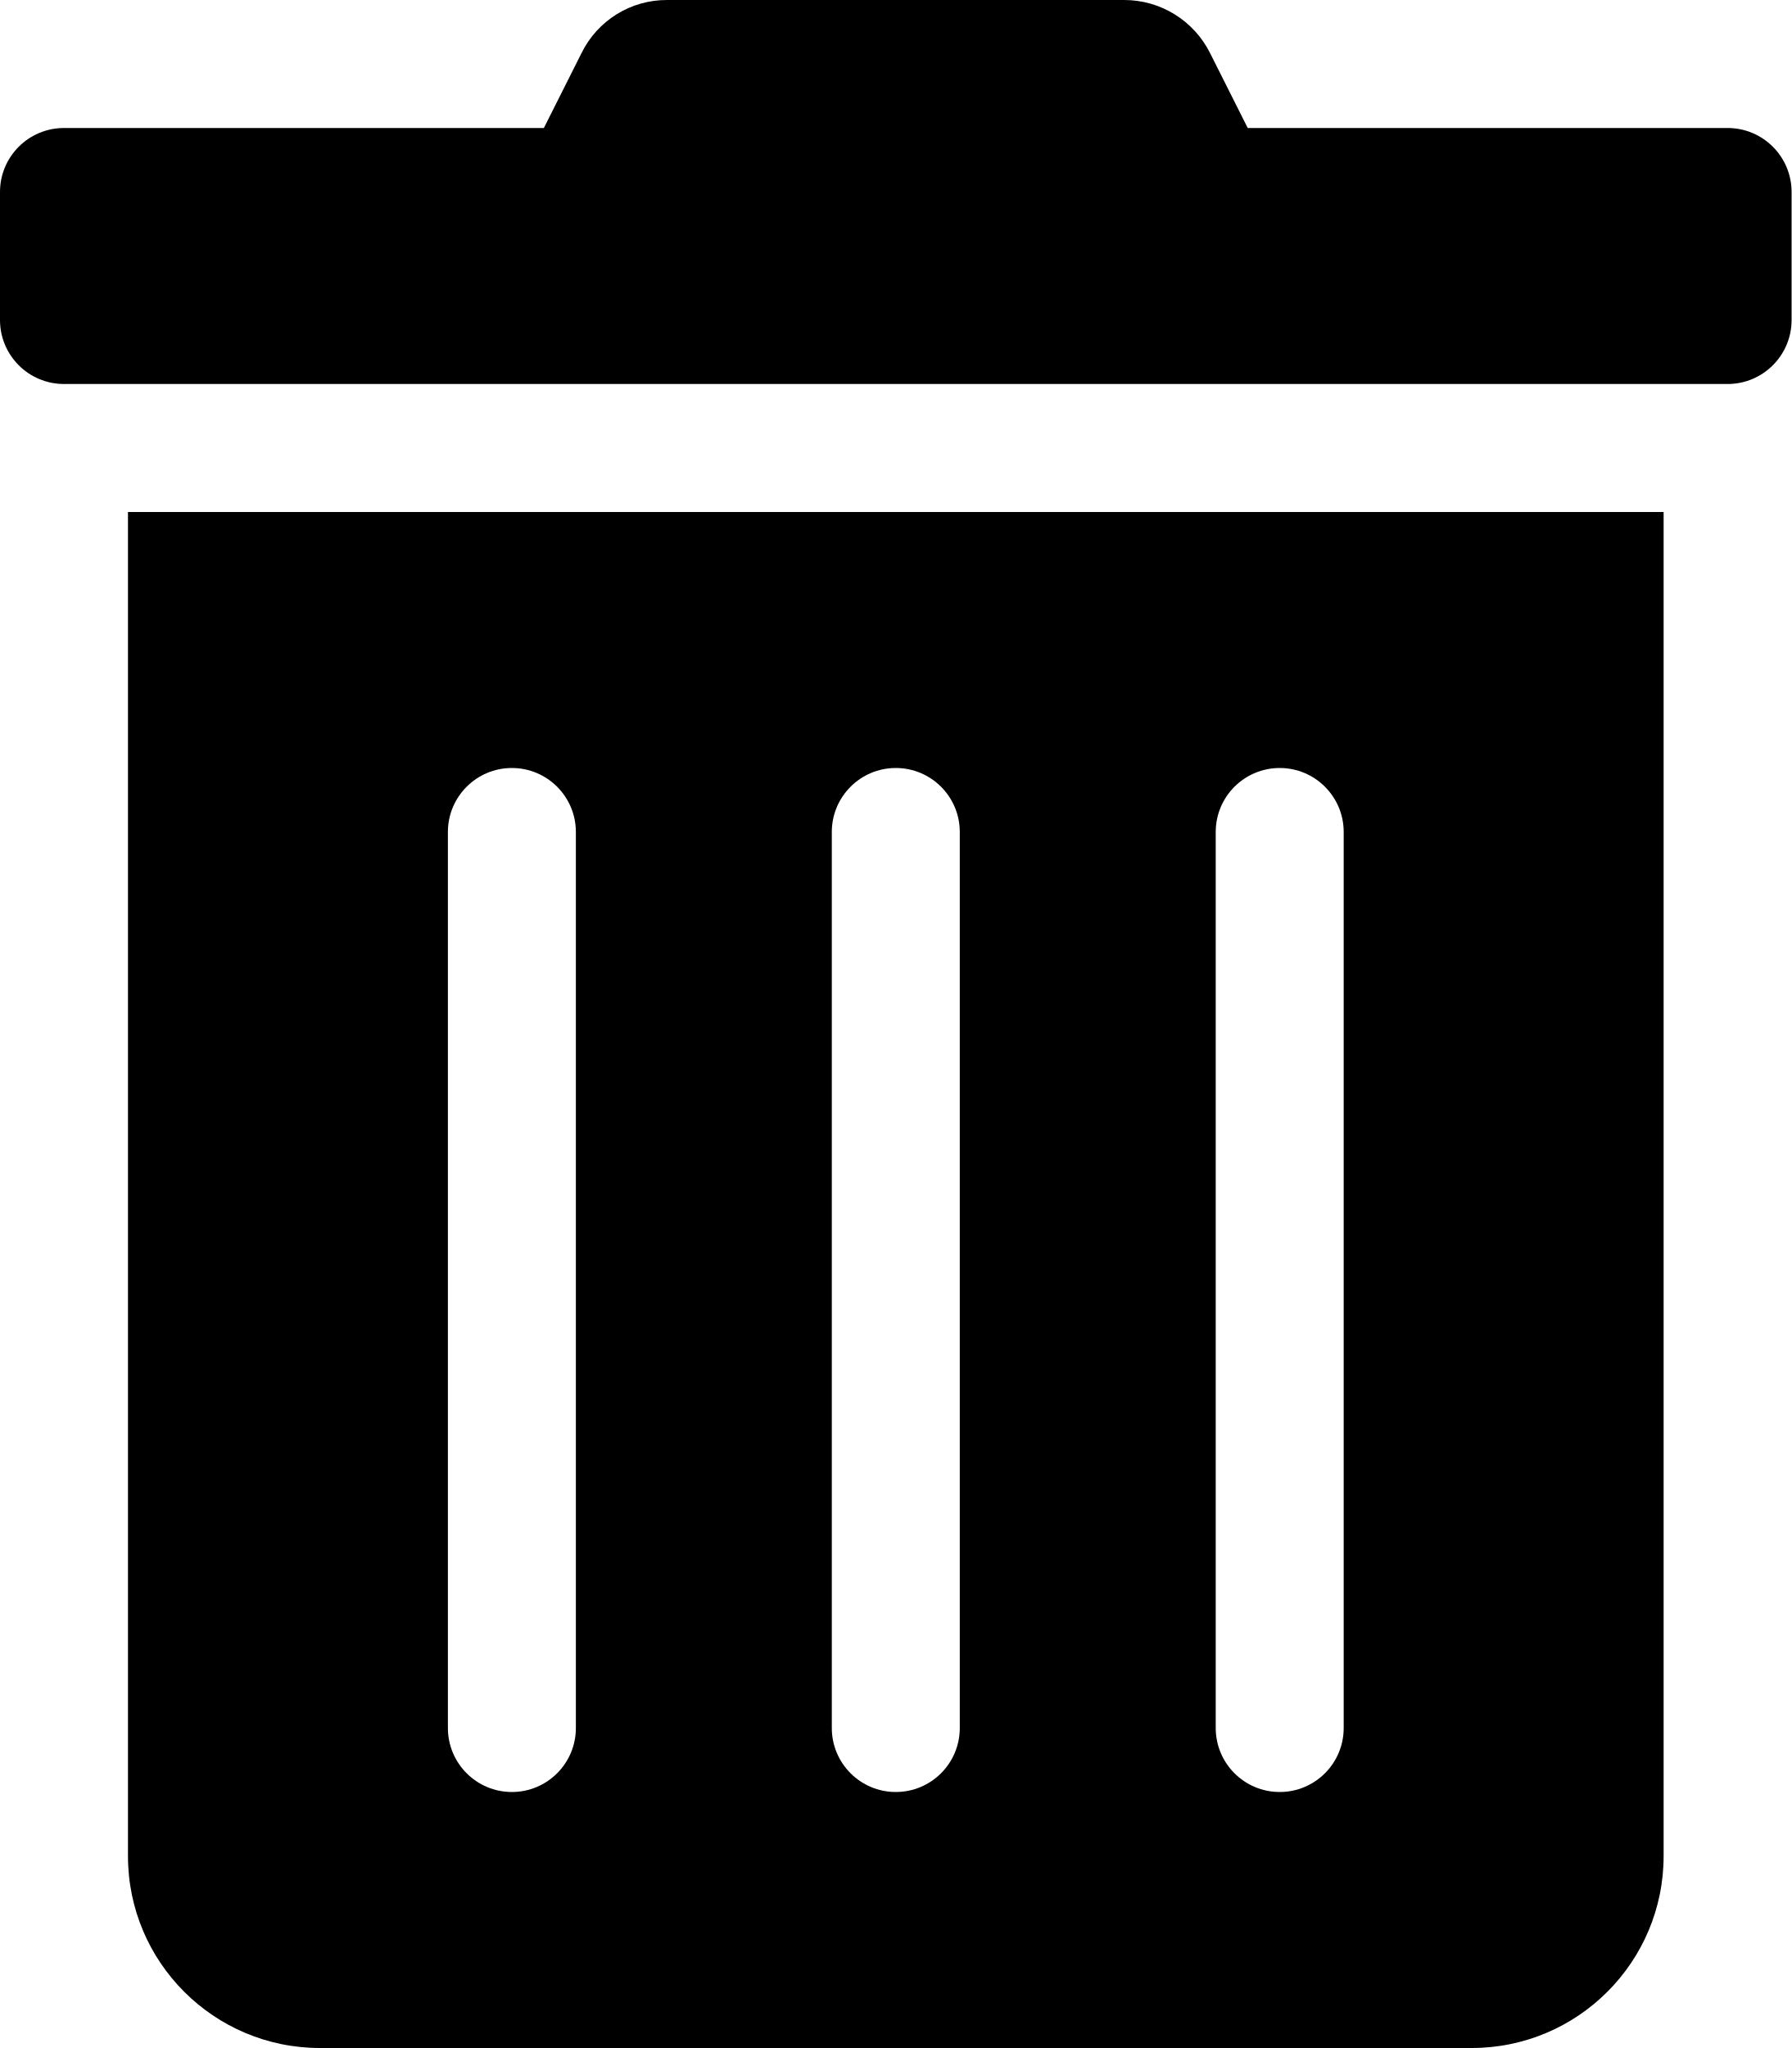
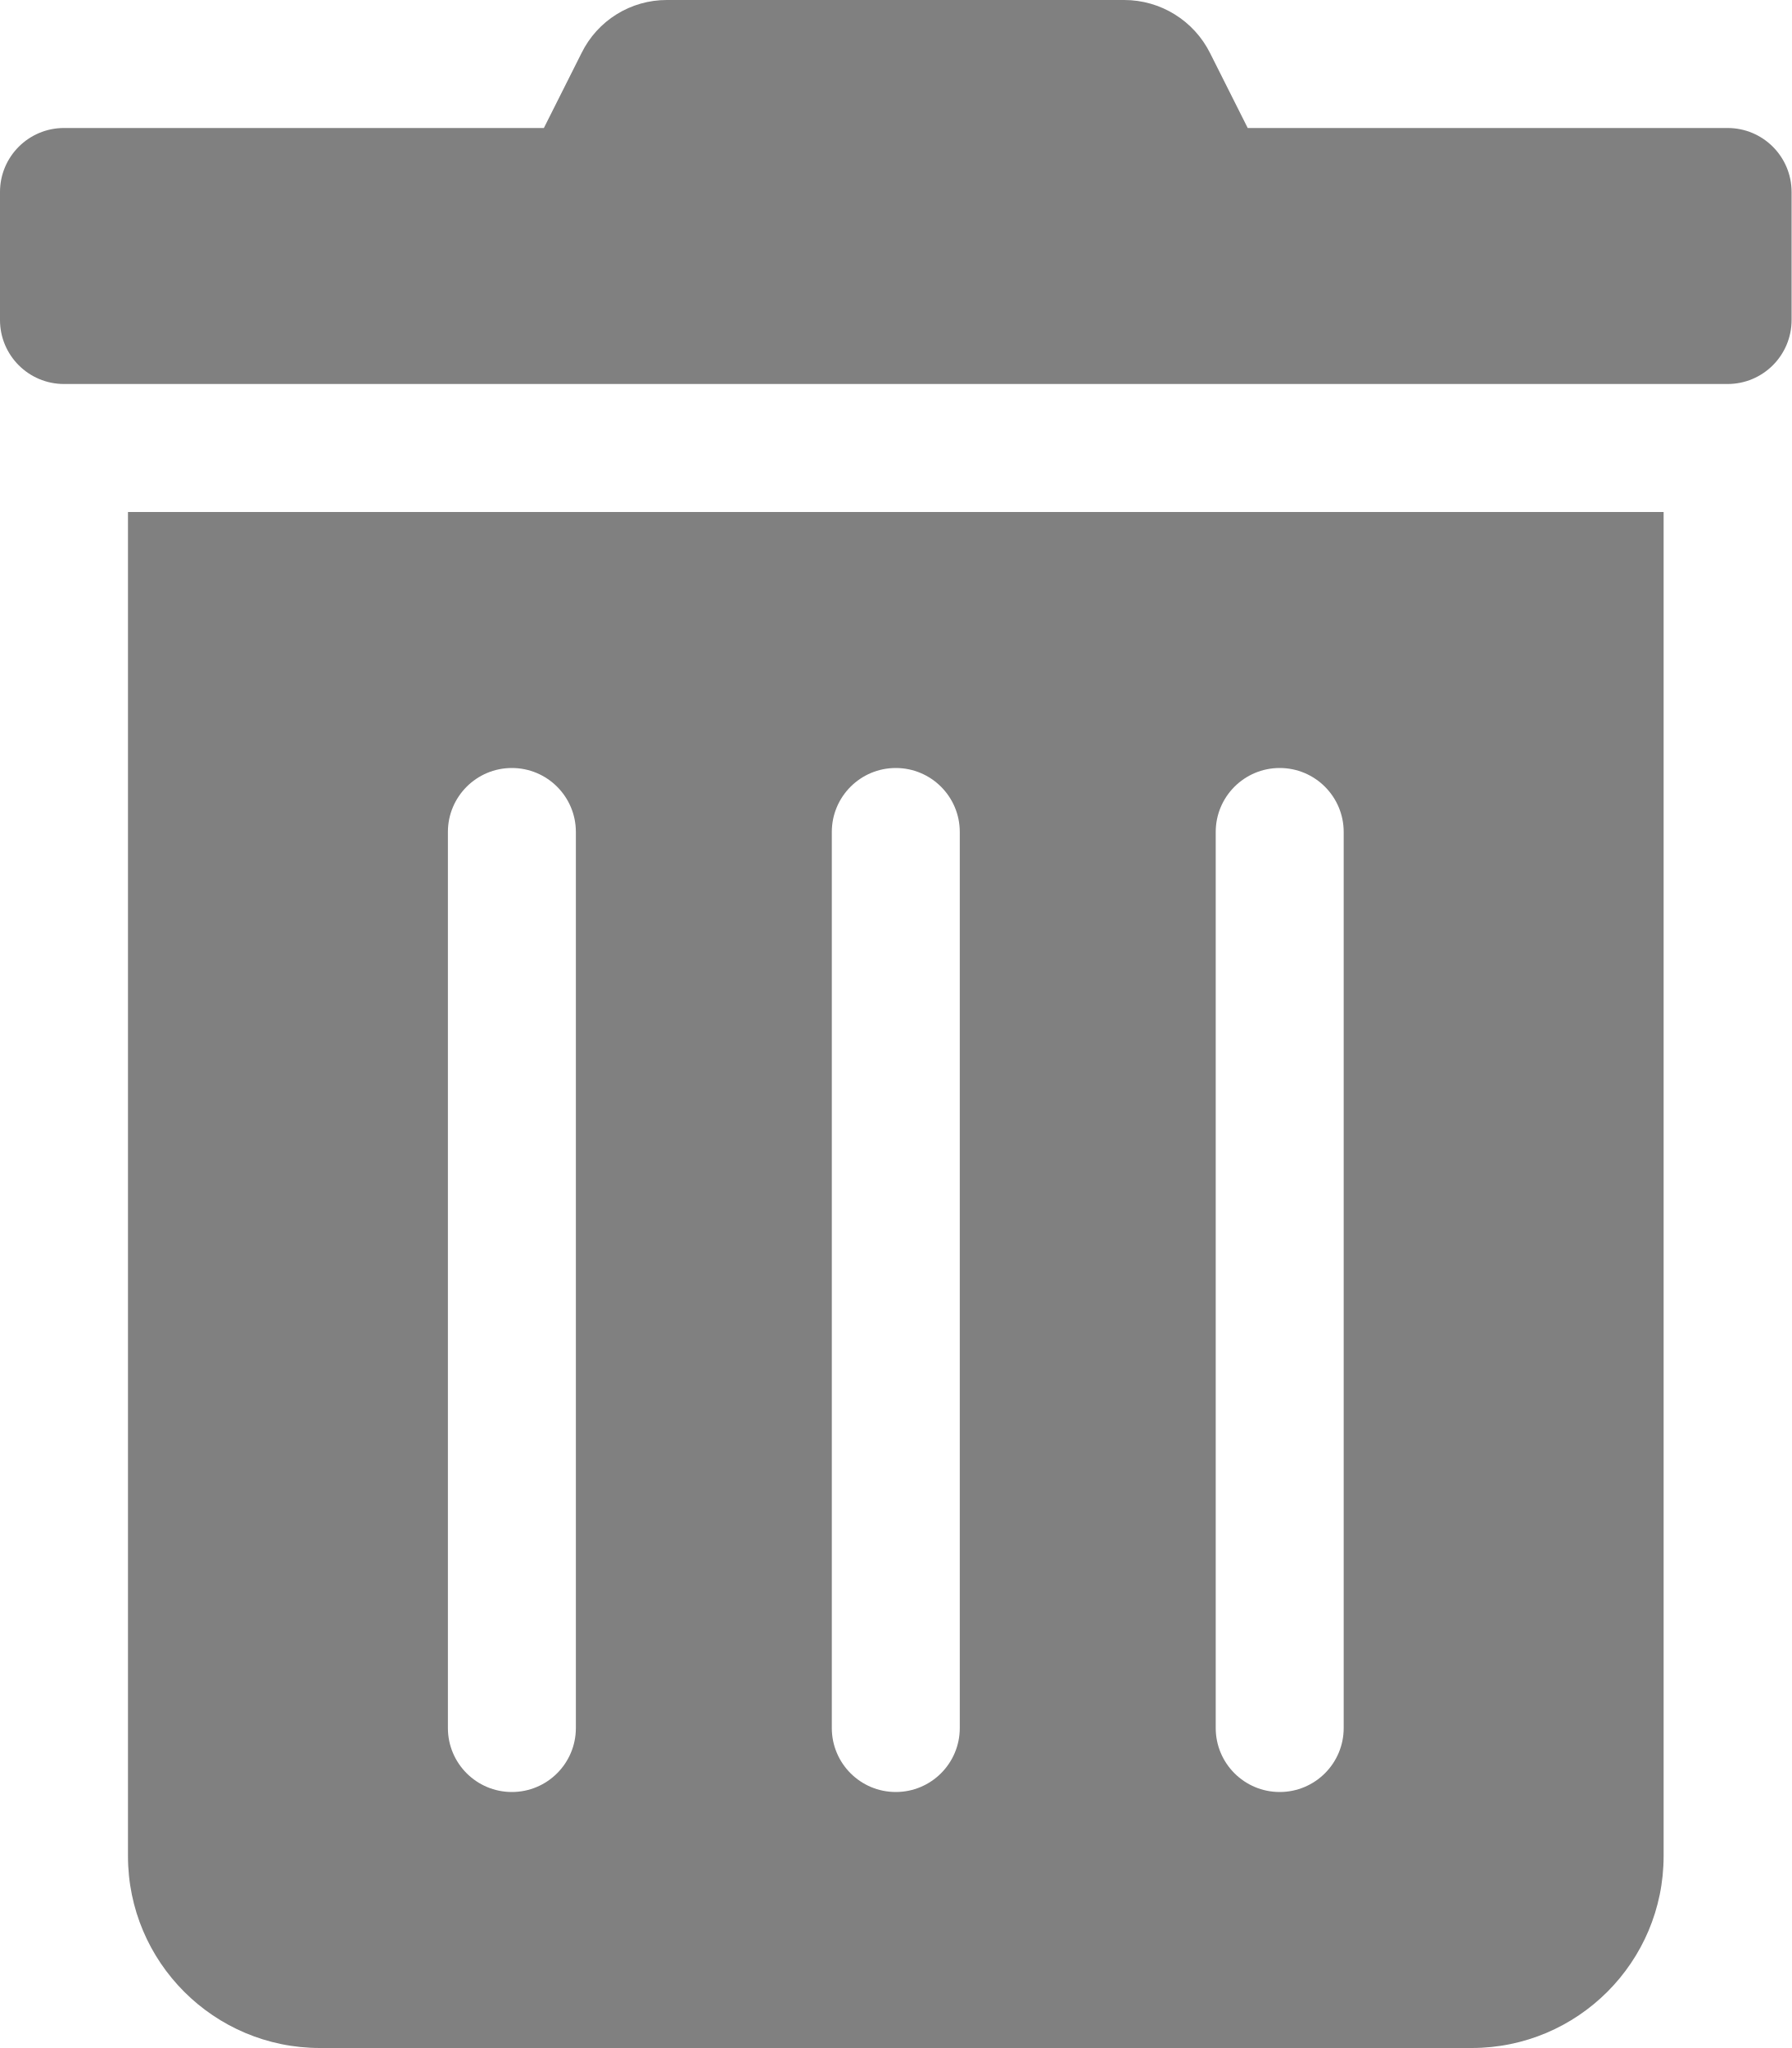
<svg xmlns="http://www.w3.org/2000/svg" aria-hidden="true" focusable="false" data-prefix="fas" data-icon="trash-alt" class="svg-inline--fa fa-trash-alt fa-w-14" role="img" viewBox="0 0 448 512">
-   <path fill="currentColor" d="M32 464a48 48 0 0 0 48 48h288a48 48 0 0 0 48-48V128H32zm272-256a16 16 0 0 1 32 0v224a16 16 0 0 1-32 0zm-96 0a16 16 0 0 1 32 0v224a16 16 0 0 1-32 0zm-96 0a16 16 0 0 1 32 0v224a16 16 0 0 1-32 0zM432 32H312l-9.4-18.7A24 24 0 0 0 281.1 0H166.8a23.72 23.72 0 0 0-21.4 13.3L136 32H16A16 16 0 0 0 0 48v32a16 16 0 0 0 16 16h416a16 16 0 0 0 16-16V48a16 16 0 0 0-16-16z" />
+   <path fill="gray" d="M32 464a48 48 0 0 0 48 48h288a48 48 0 0 0 48-48V128H32zm272-256a16 16 0 0 1 32 0v224a16 16 0 0 1-32 0zm-96 0a16 16 0 0 1 32 0v224a16 16 0 0 1-32 0zm-96 0a16 16 0 0 1 32 0v224a16 16 0 0 1-32 0zM432 32H312l-9.4-18.7A24 24 0 0 0 281.1 0H166.8a23.72 23.72 0 0 0-21.4 13.3L136 32H16A16 16 0 0 0 0 48v32a16 16 0 0 0 16 16h416a16 16 0 0 0 16-16V48a16 16 0 0 0-16-16z" />
</svg>
